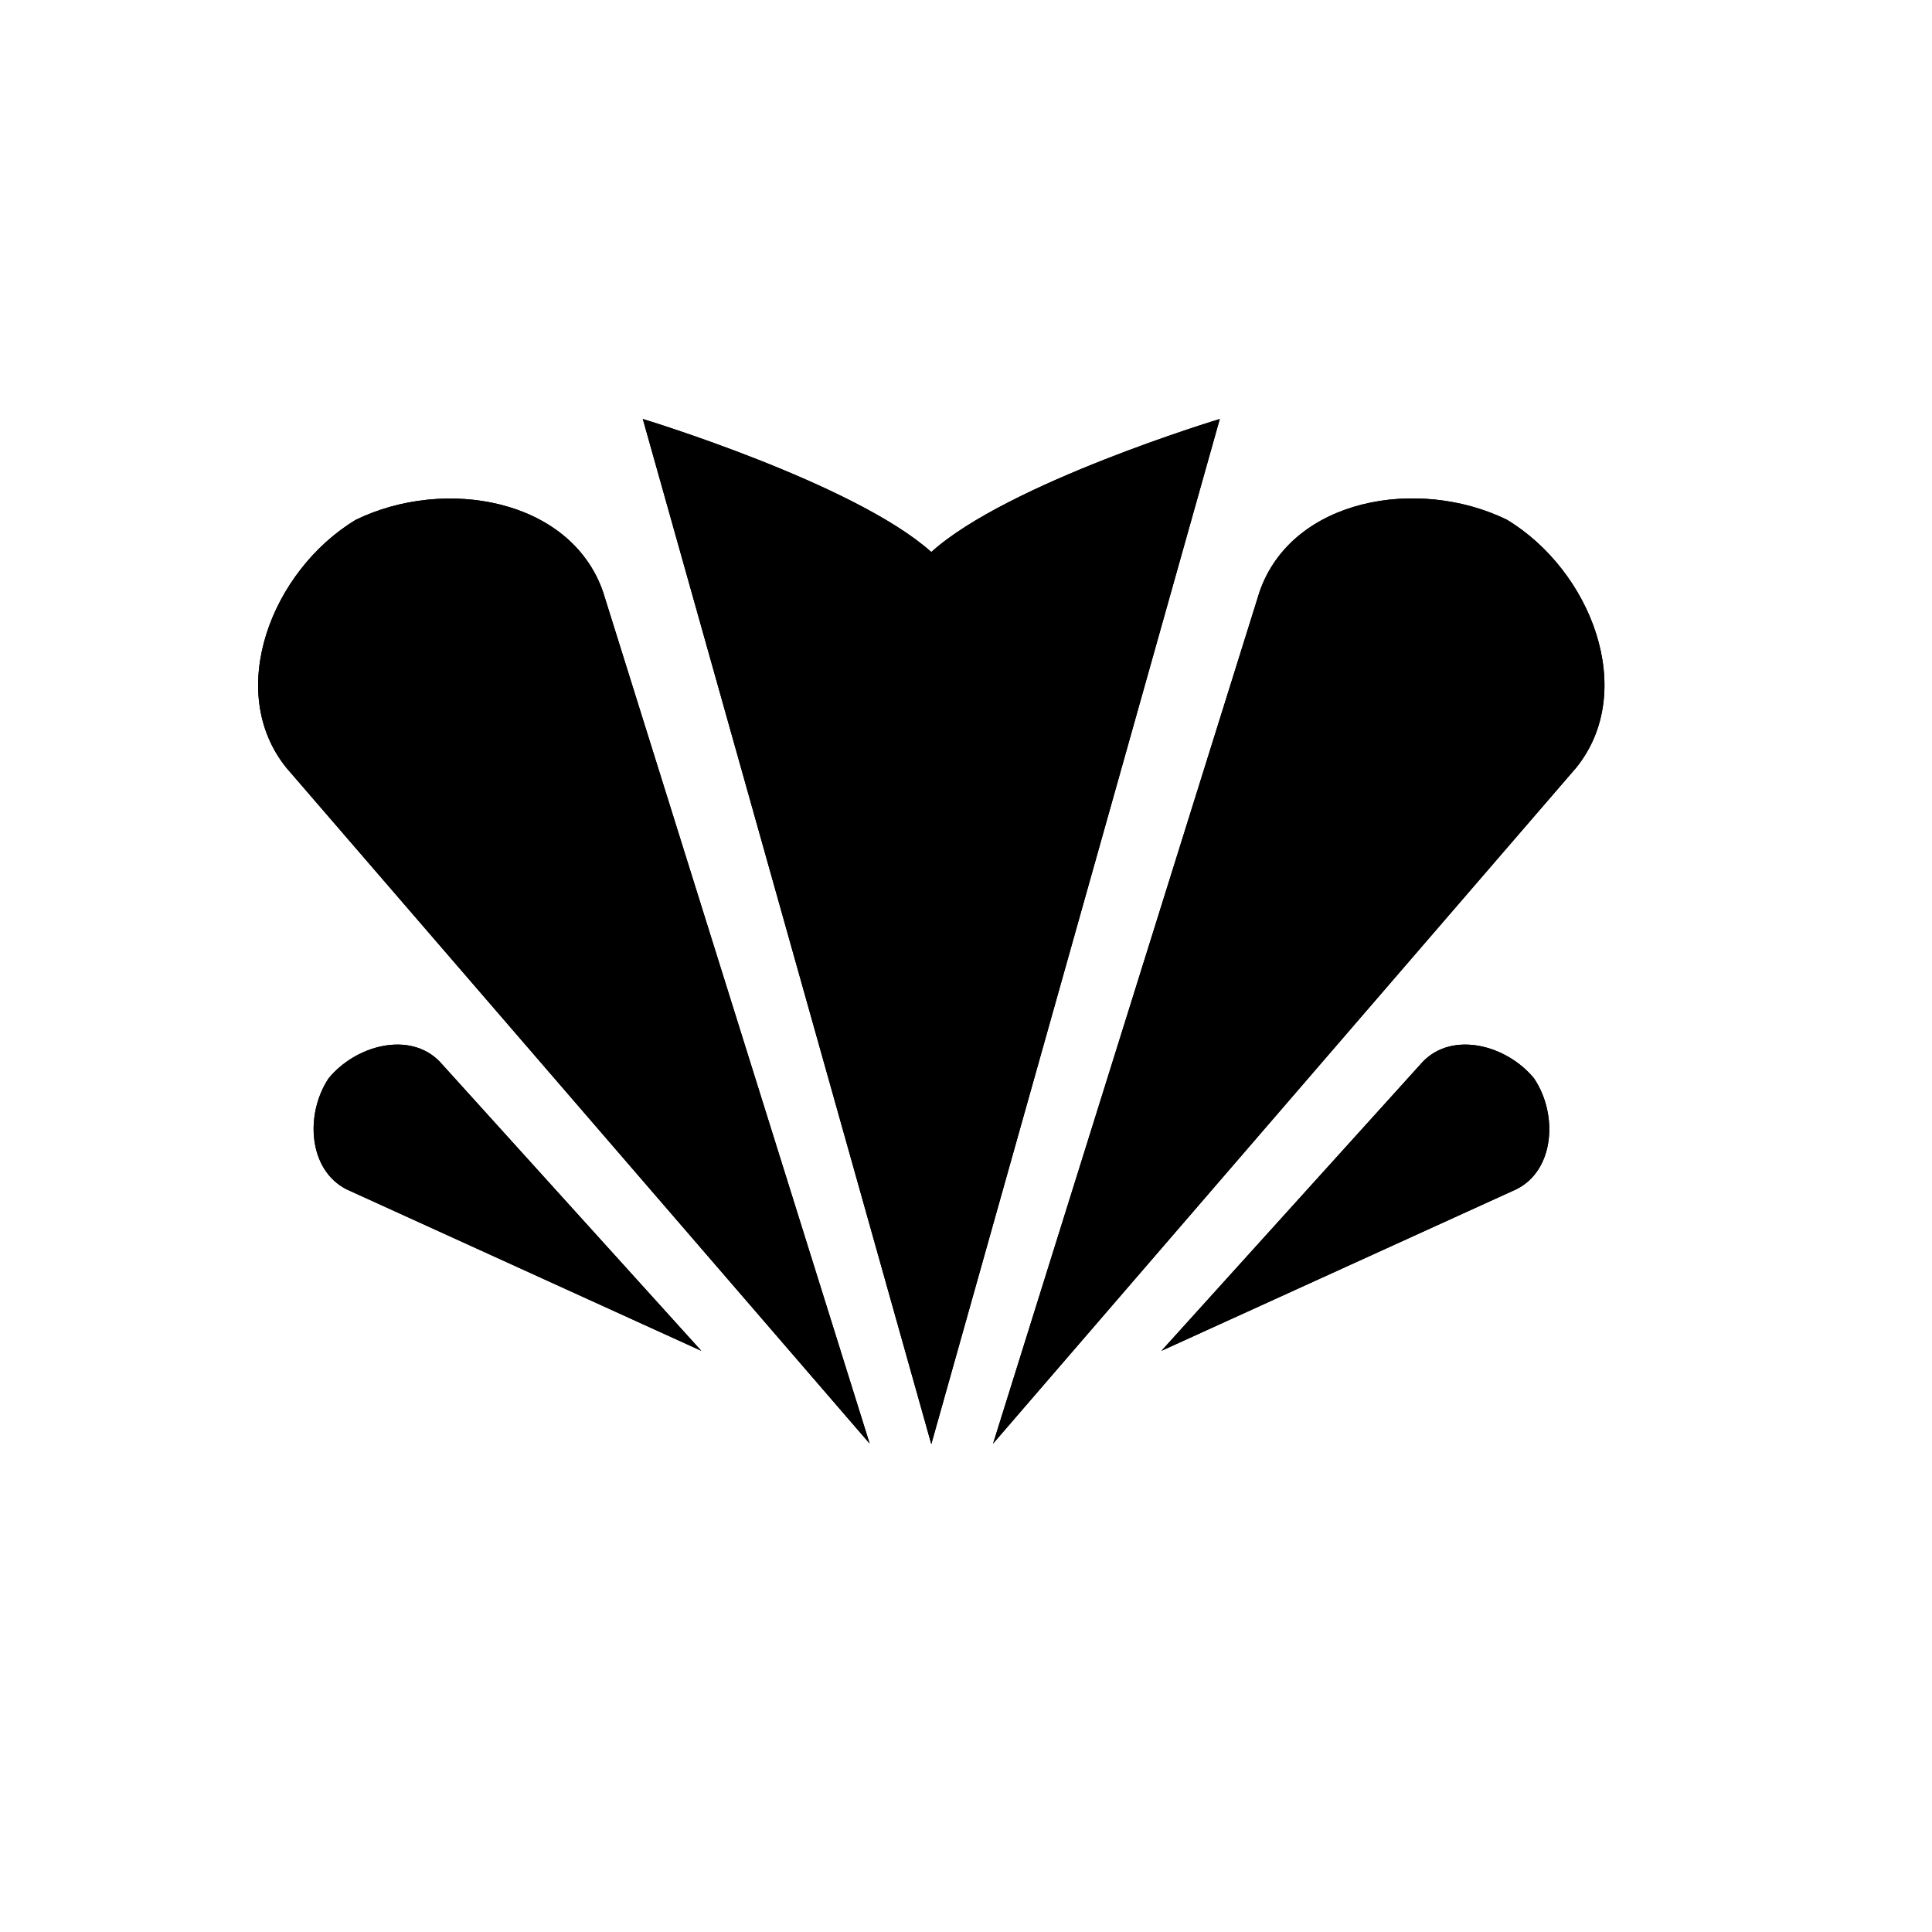
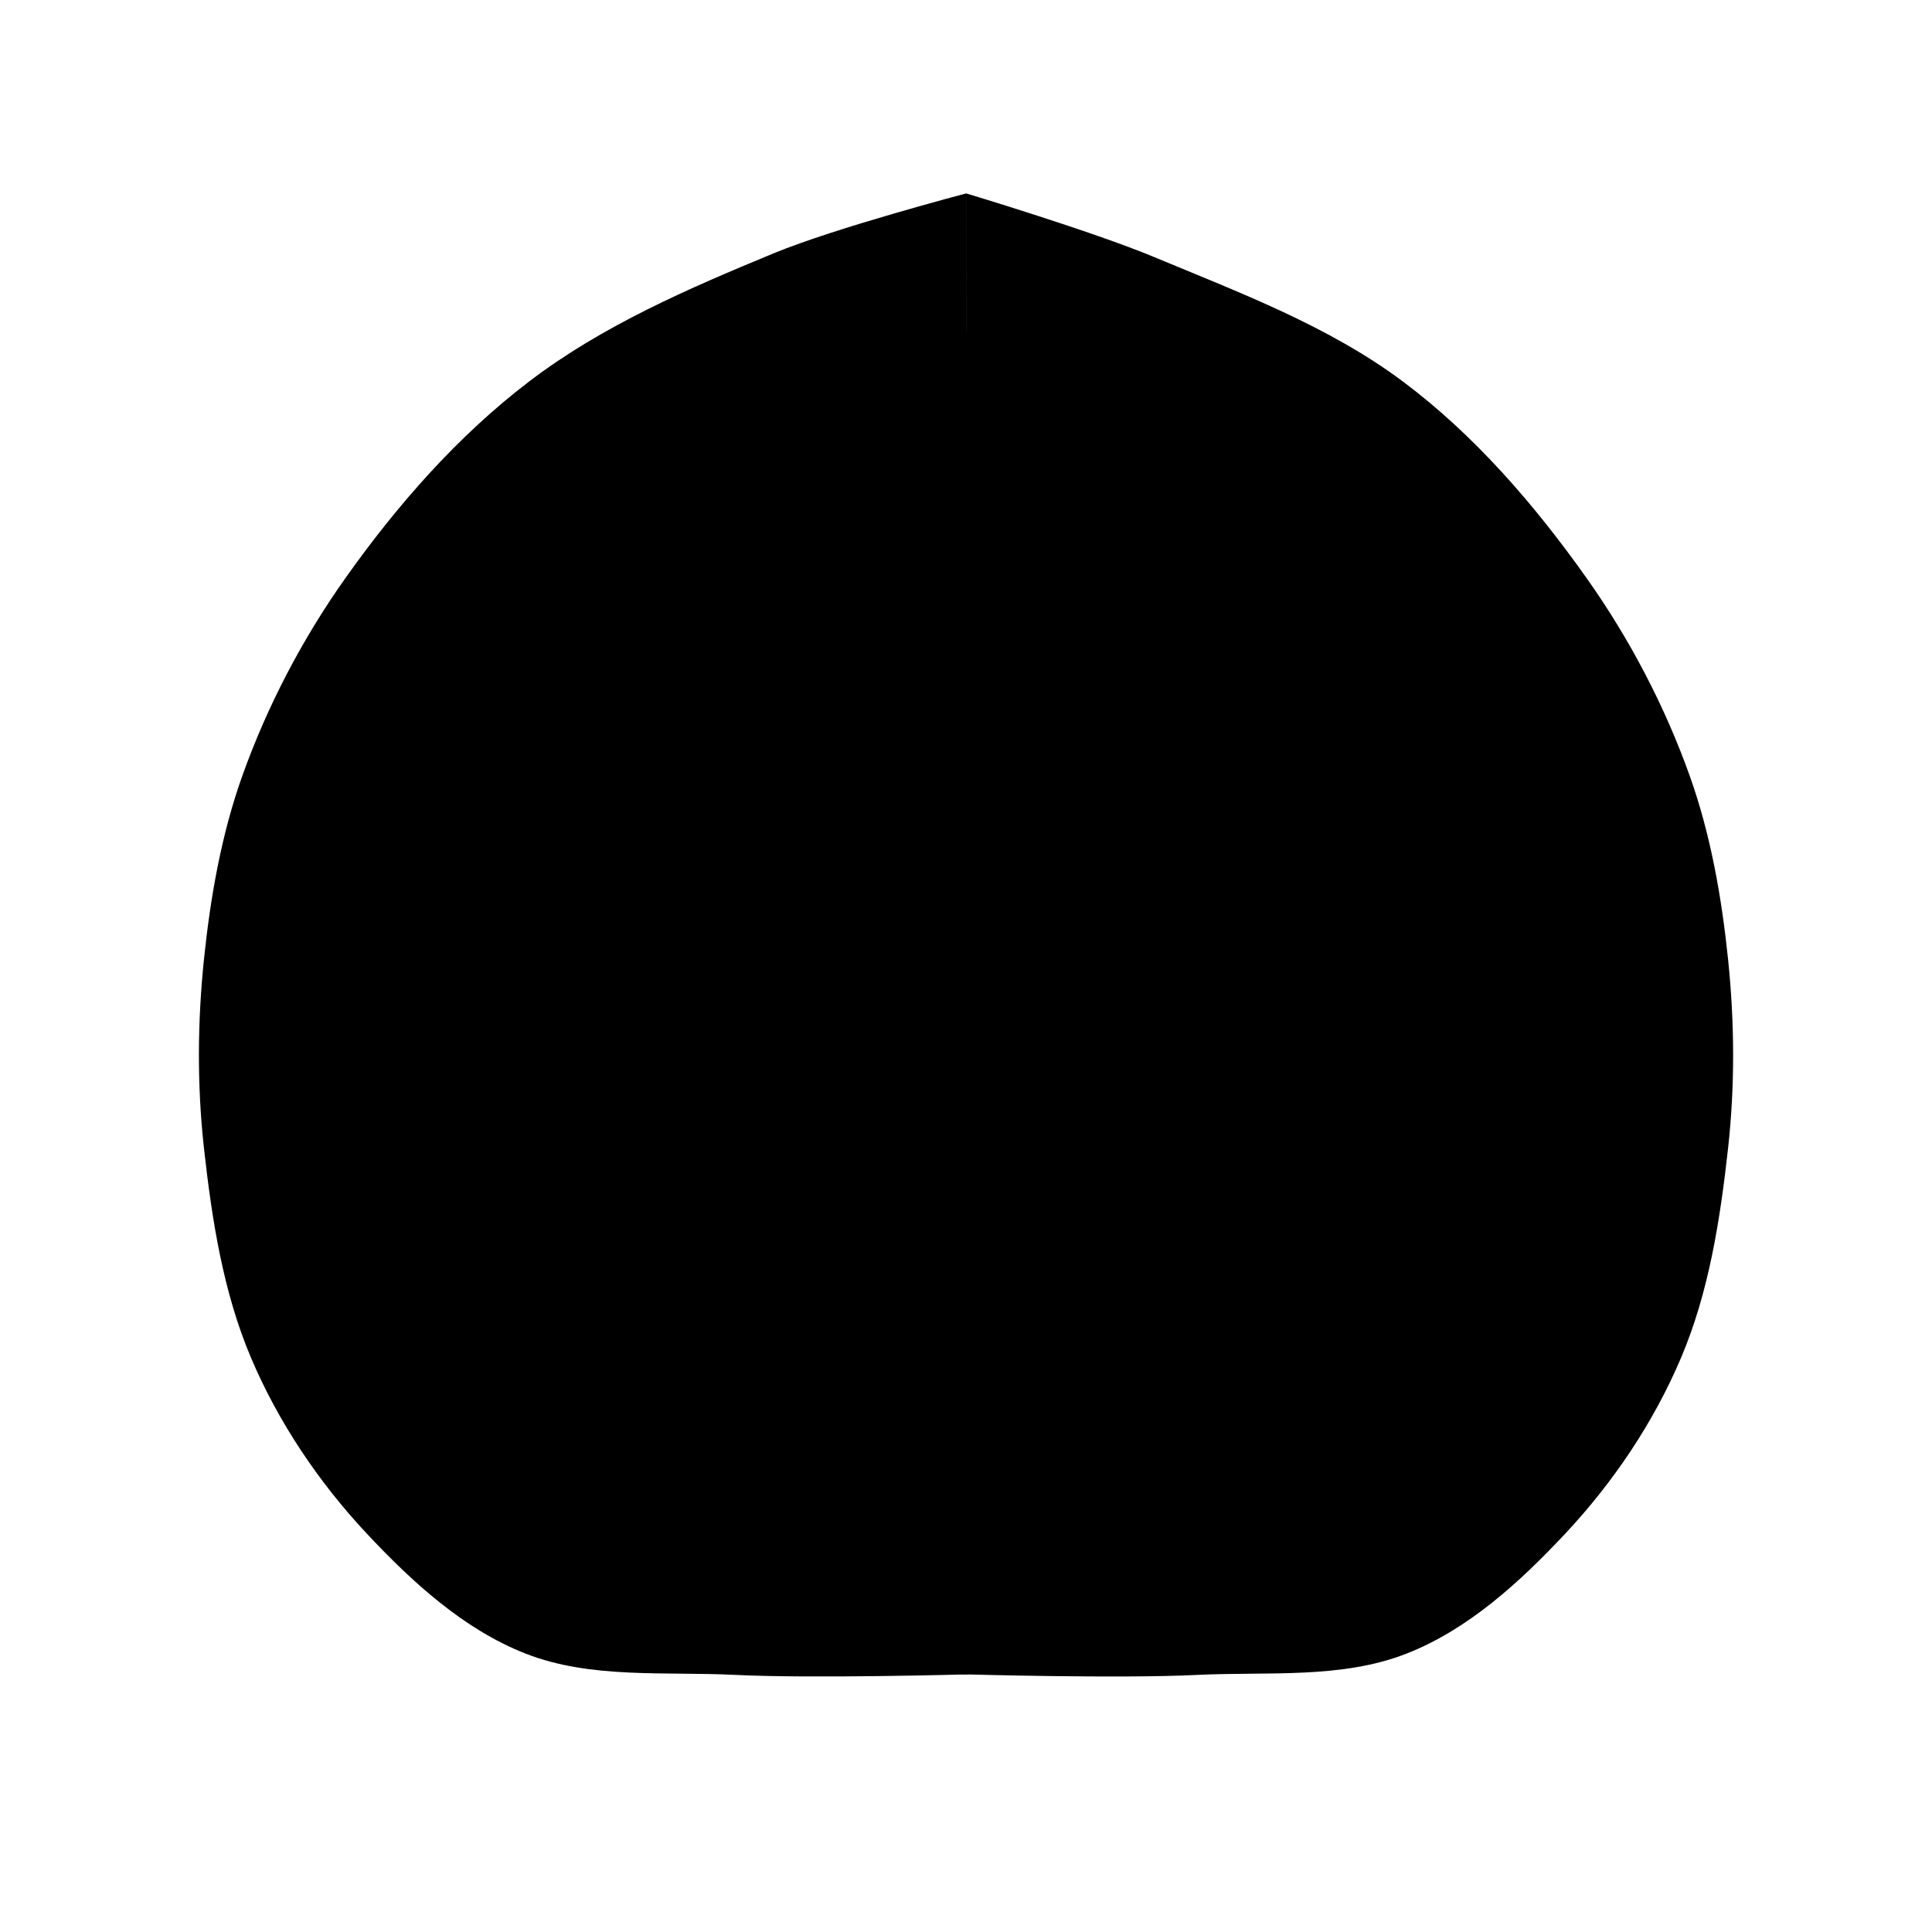
- <svg viewBox="0 0 147 147">
-   <g id="_2_fill" data-name="2 fill">
-     <path class="cls-1" d="M66.17,109.84,21.79,58.42c-4.7-5.83-1.13-15,5.28-18.87,6.76-3.29,16.34-1.61,18.81,5.47Z" />
-     <path class="cls-1" d="M53.36,102.78l-27-12.29C23.45,89,23.2,84.77,25,82.05c2.08-2.54,6.19-3.62,8.46-1.27Z" />
-     <path class="cls-1" d="M70.86,42c5.82-5.25,21.95-10.12,21.95-10.12l-21.95,78-21.95-78S65,36.76,70.86,42" />
-     <path class="cls-1" d="M75.56,109.84l44.37-51.43c4.7-5.83,1.13-15-5.28-18.87-6.76-3.29-16.34-1.61-18.81,5.47Z" />
-     <path class="cls-1" d="M88.37,102.78l27-12.29c2.93-1.45,3.18-5.73,1.35-8.44-2.08-2.54-6.19-3.62-8.46-1.27Z" />
-   </g>
-   <g id="_2_stroke" data-name="2 stroke">
-     <path class="cls-2" d="M66.17,109.84,21.79,58.42c-4.7-5.83-1.13-15,5.28-18.87,6.76-3.29,16.34-1.61,18.81,5.47Z" />
-     <path class="cls-2" d="M53.36,102.78l-27-12.29C23.45,89,23.2,84.77,25,82.05c2.08-2.54,6.19-3.62,8.46-1.27Z" />
-     <path class="cls-2" d="M70.86,42c5.82-5.25,21.95-10.12,21.95-10.12l-21.95,78-21.95-78S65,36.76,70.86,42" />
-     <path class="cls-2" d="M75.56,109.84l44.37-51.43c4.7-5.83,1.13-15-5.28-18.87-6.76-3.29-16.34-1.61-18.81,5.47Z" />
-     <path class="cls-2" d="M88.37,102.78l27-12.29c2.93-1.45,3.18-5.73,1.35-8.44-2.08-2.54-6.19-3.62-8.46-1.27Z" />
-   </g>
+ <svg viewBox="0 0 150 150">
+   <path d="m 75.023,15.015 c 0,0 -10.138,2.66 -14.966,4.656 -6.589,2.724 -13.275,5.606 -18.947,9.926 -5.554,4.229 -10.266,9.602 -14.301,15.299 -3.325,4.694 -6.044,9.883 -7.982,15.299 -1.641,4.586 -2.492,9.457 -2.993,14.301 -0.502,4.852 -0.538,9.786 0,14.634 0.613,5.534 1.482,11.172 3.658,16.297 2.127,5.009 5.259,9.664 8.98,13.636 3.516,3.754 7.519,7.429 12.306,9.312 5.081,1.999 10.843,1.391 16.297,1.663 5.971,0.297 17.936,-0.038 17.936,-0.038 m 0.01,-114.982 c 0,0 9.845,2.962 14.582,4.937 6.635,2.767 13.53,5.344 19.29,9.645 5.594,4.177 10.266,9.602 14.301,15.299 3.325,4.694 6.044,9.883 7.982,15.299 1.641,4.586 2.492,9.457 2.993,14.301 0.502,4.852 0.537,9.786 0,14.634 -0.613,5.534 -1.482,11.172 -3.658,16.297 -2.127,5.009 -5.259,9.664 -8.98,13.636 -3.516,3.754 -7.519,7.429 -12.306,9.312 -5.082,1.999 -10.843,1.392 -16.297,1.663 -5.968,0.297 -17.925,-0.042 -17.925,-0.042" />
+   <path d="m 75.015,25.804 c 0,0 -6.661,2.406 -9.833,4.212 -4.329,2.464 -8.721,5.071 -12.448,8.978 -3.649,3.825 -6.745,8.686 -9.396,13.838 -2.184,4.246 -3.971,8.94 -5.244,13.838 -1.078,4.148 -1.637,8.554 -1.967,12.936 -0.33,4.389 -0.353,8.851 0,13.237 0.403,5.005 1.589,10.2 3.579,14.623 1.986,4.414 4.767,8.578 7.801,11.689 3.231,3.313 4.774,4.024 7.77,5.978 3.92,2.556 6.066,3.031 9.607,3.632 4.041,0.685 10.12,1.046 10.12,1.046 m 0.007,-104.004 c 0,0 6.468,2.679 9.58,4.466 4.359,2.503 8.889,4.834 12.673,8.724 3.675,3.778 6.745,8.686 9.396,13.838 2.184,4.246 3.971,8.94 5.244,13.838 1.078,4.148 1.637,8.554 1.967,12.936 0.33,4.389 0.353,8.851 0,13.237 -0.403,5.005 -2.335,10.535 -4.285,14.976 -2.063,4.697 -4.688,8.12 -7.546,11.394 -2.892,3.313 -3.999,4.133 -7.144,5.836 -3.338,1.808 -6.171,2.406 -9.754,3.15 -3.848,0.799 -10.142,1.608 -10.142,1.608" />
+   <path d="m 75.011,37.924 c 0,0 -4.852,2.122 -7.163,3.715 -3.154,2.174 -6.354,4.473 -9.068,7.919 -2.658,3.374 -4.914,7.661 -6.845,12.206 -1.591,3.745 -2.893,7.885 -3.82,12.206 -0.785,3.659 -1.193,7.545 -1.433,11.41 -0.24,3.871 -0.257,7.807 0,11.676 0.294,4.415 1.158,8.997 2.608,12.899 1.447,3.893 3.473,7.566 5.683,10.311 2.354,2.922 3.478,3.55 5.66,5.273 2.856,2.255 4.419,2.674 6.999,3.203 2.944,0.604 7.373,0.923 7.373,0.923 m 0.005,-91.738 c 0,0 4.712,2.363 6.979,3.939 3.176,2.207 6.476,4.264 9.233,7.695 2.677,3.332 4.914,7.661 6.845,12.206 1.591,3.745 2.893,7.885 3.82,12.206 0.785,3.659 1.193,7.545 1.433,11.41 0.24,3.871 0.257,7.807 0,11.676 -0.294,4.415 -1.701,9.292 -3.122,13.21 -1.503,4.143 -3.415,7.162 -5.497,10.05 -2.107,2.922 -2.913,3.646 -5.204,5.148 -2.432,1.595 -4.496,2.123 -7.106,2.779 -2.803,0.705 -7.389,1.418 -7.389,1.418" />
+   <path d="m 75.009,50.716 c 0,0 -3.892,1.834 -5.746,3.211 -2.53,1.879 -5.096,3.866 -7.274,6.845 -2.132,2.917 -3.941,6.622 -5.491,10.55 -1.276,3.237 -2.321,6.816 -3.064,10.55 -0.63,3.162 -0.957,6.522 -1.149,9.862 -0.193,3.346 -0.206,6.748 0,10.092 0.236,3.816 0.929,7.776 2.092,11.149 1.16,3.365 2.786,6.54 4.559,8.912 1.888,2.526 2.79,3.068 4.54,4.557 2.291,1.949 3.545,2.311 5.614,2.769 2.361,0.522 5.914,0.798 5.914,0.798 m 0.004,-79.293 c 0,0 3.78,2.043 5.598,3.405 2.547,1.908 5.194,3.685 7.406,6.651 2.147,2.88 3.941,6.622 5.491,10.55 1.276,3.237 2.321,6.816 3.064,10.55 0.63,3.162 0.957,6.522 1.149,9.862 0.193,3.346 0.206,6.748 0,10.092 -0.236,3.816 -1.364,8.032 -2.504,11.418 -1.205,3.581 -2.739,6.191 -4.41,8.686 -1.69,2.526 -2.337,3.151 -4.175,4.45 -1.951,1.378 -3.606,1.835 -5.7,2.402 -2.248,0.609 -5.927,1.226 -5.927,1.226" />
</svg>
